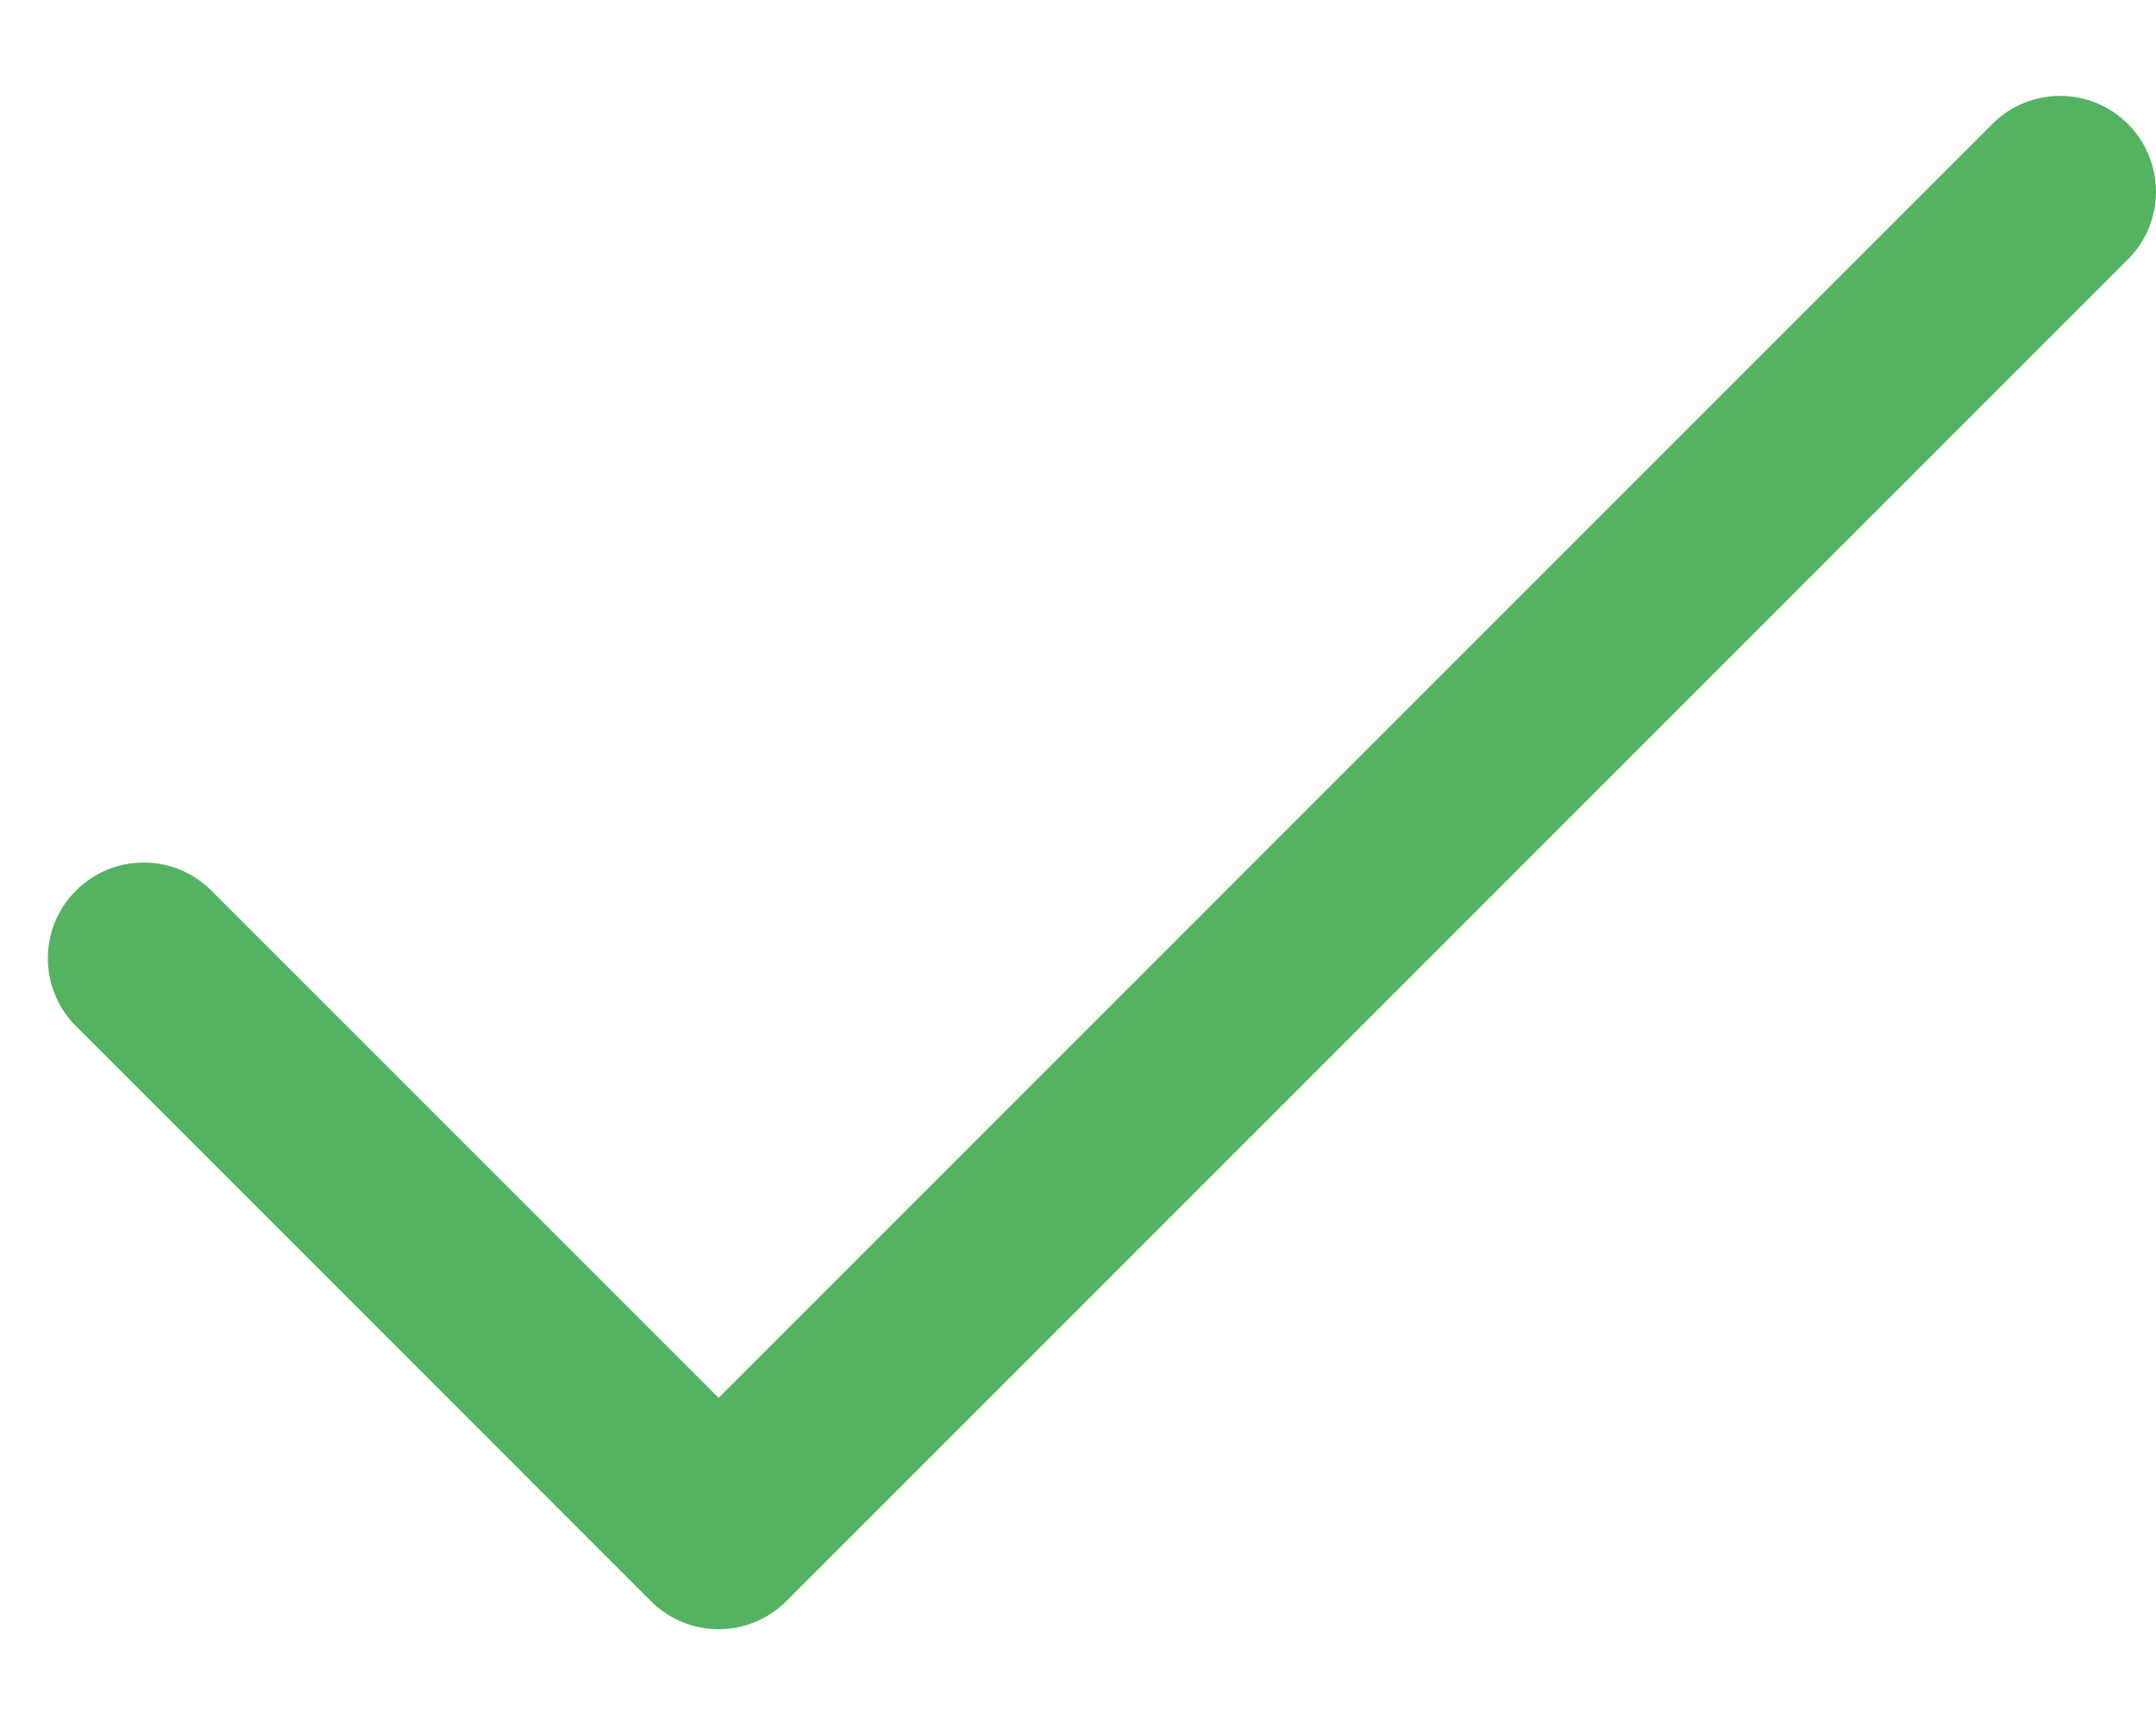
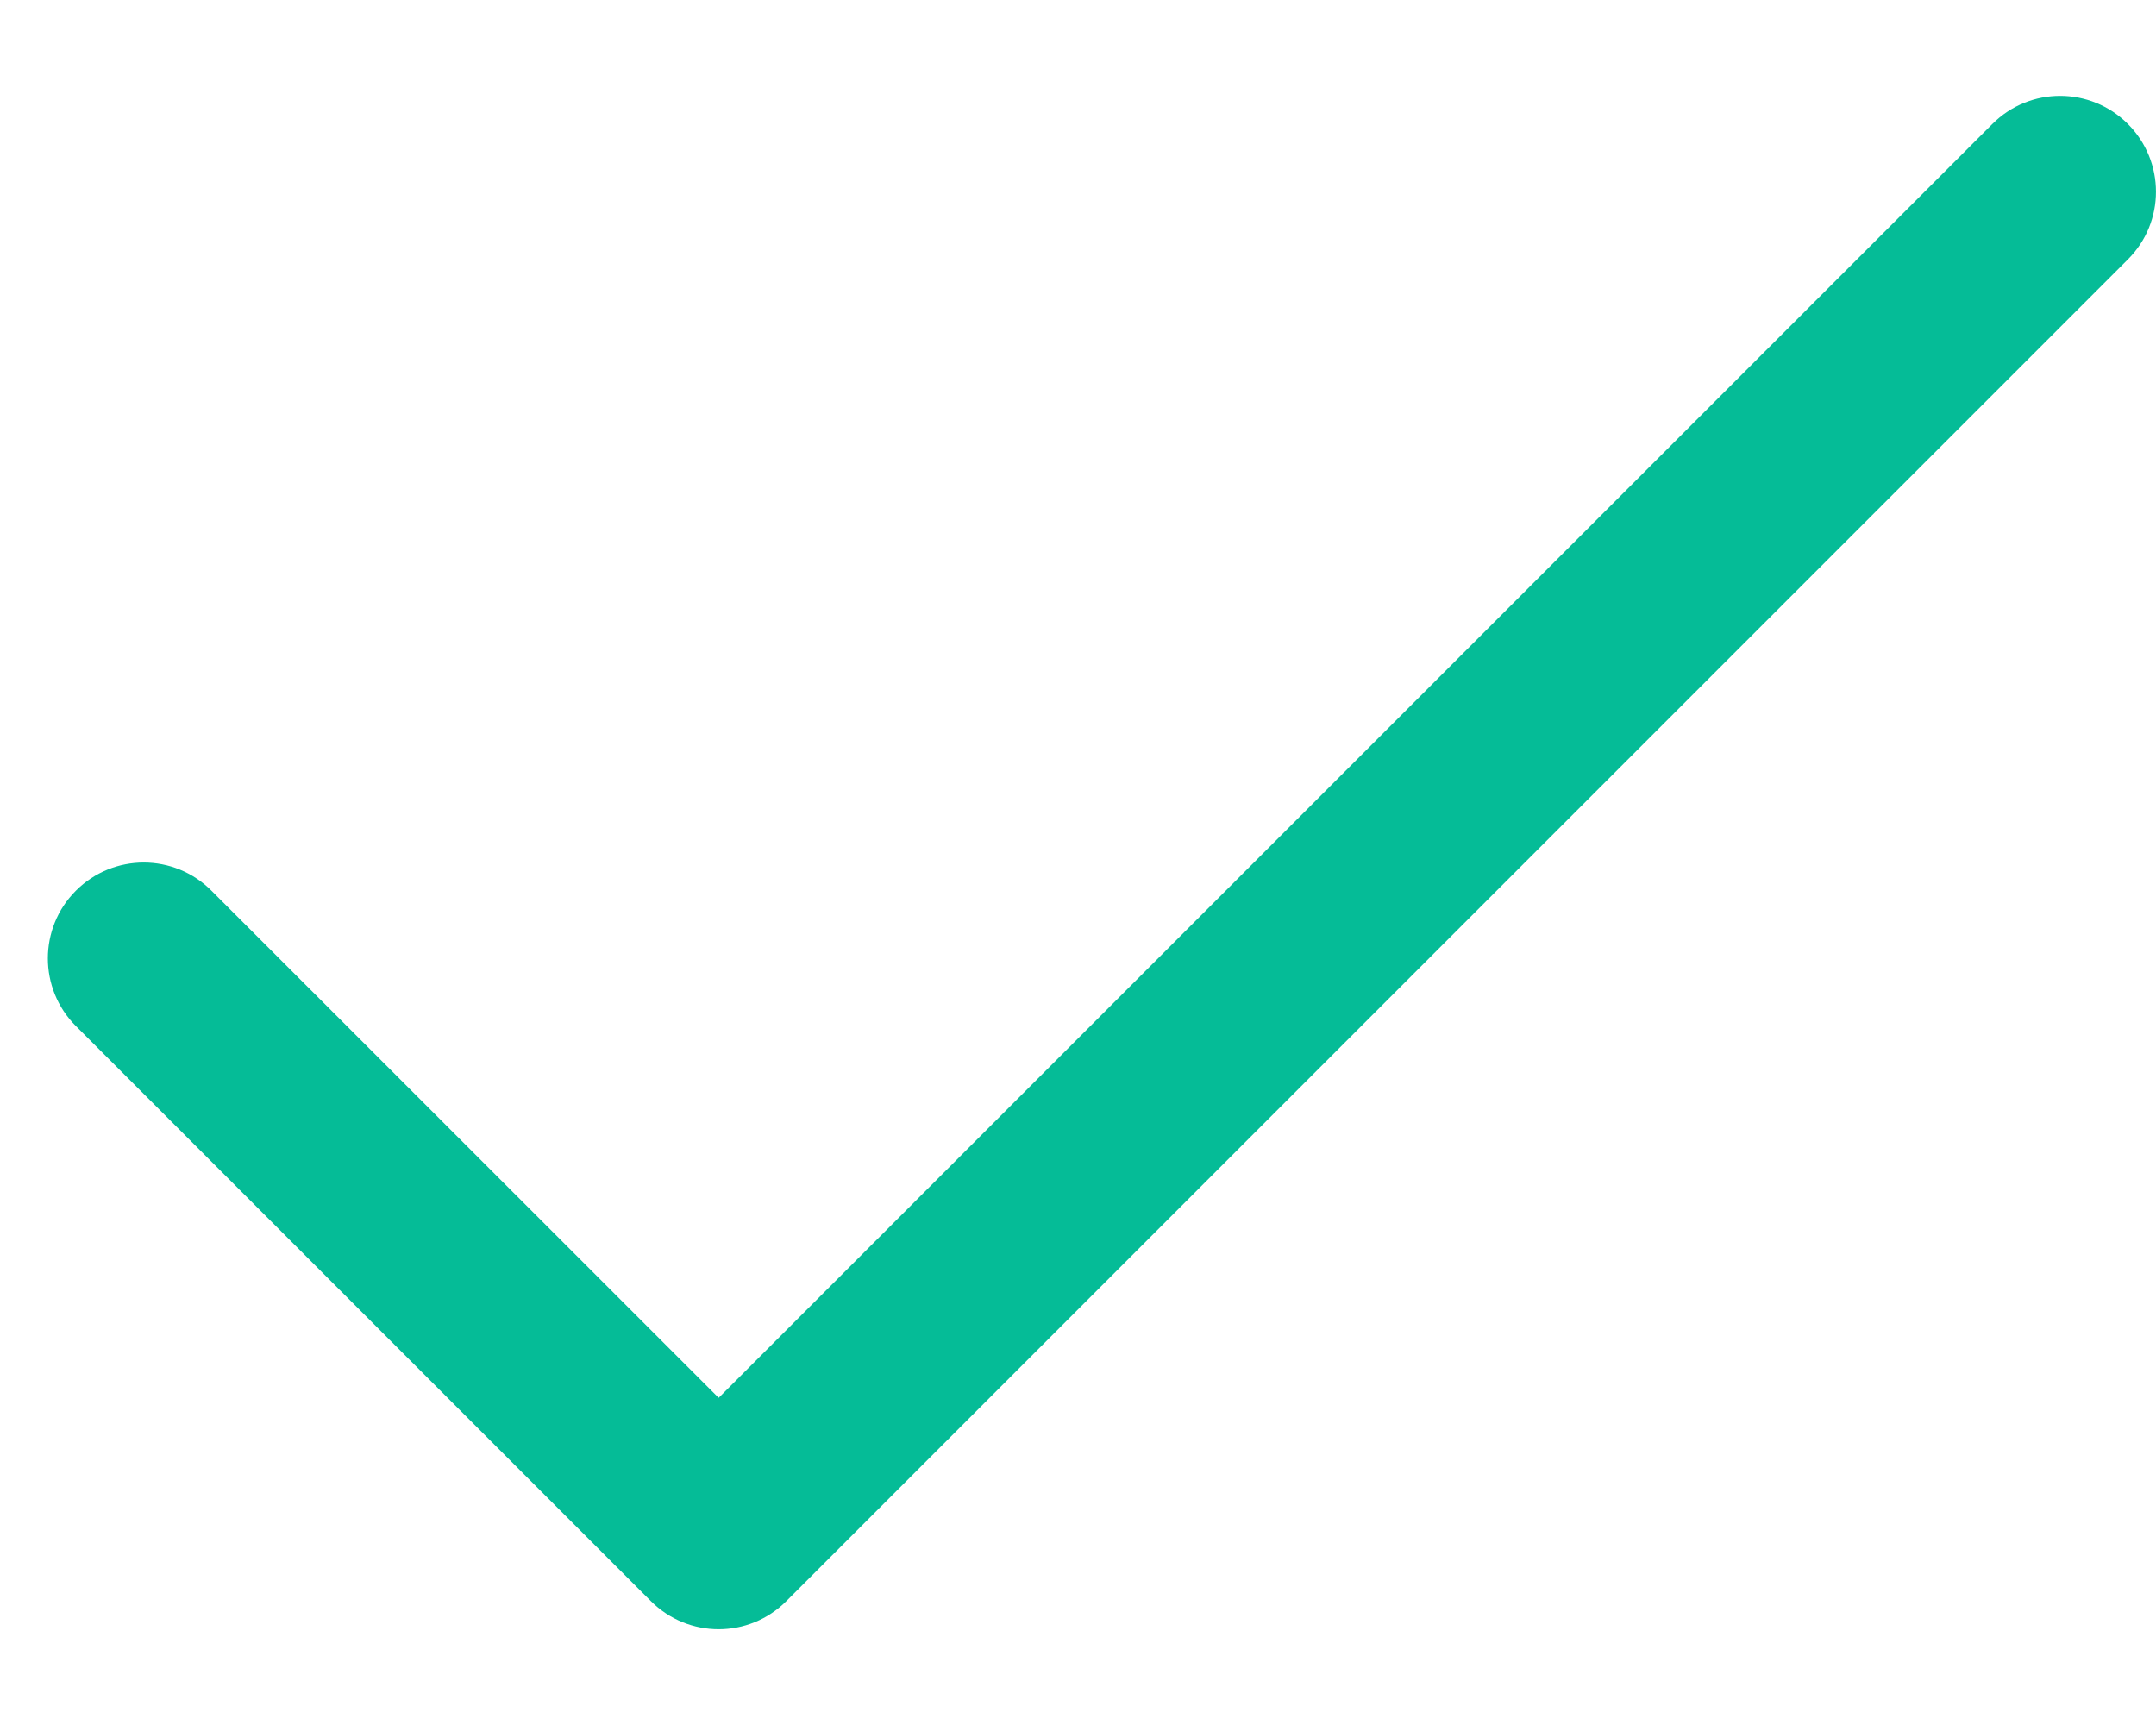
<svg xmlns="http://www.w3.org/2000/svg" width="15" height="12" viewBox="0 0 15 12" fill="none">
-   <path d="M5 9.724L13.862 0.862C14.122 0.602 14.544 0.602 14.804 0.862C15.065 1.123 15.065 1.545 14.804 1.805L5.471 11.138C5.211 11.399 4.789 11.399 4.528 11.138L0.528 7.138C0.268 6.878 0.268 6.456 0.528 6.196C0.789 5.935 1.211 5.935 1.471 6.196L5 9.724Z" fill="#54B361" />
+   <path d="M5 9.724L13.862 0.862C14.122 0.602 14.544 0.602 14.804 0.862C15.065 1.123 15.065 1.545 14.804 1.805L5.471 11.138C5.211 11.399 4.789 11.399 4.528 11.138L0.528 7.138C0.268 6.878 0.268 6.456 0.528 6.196C0.789 5.935 1.211 5.935 1.471 6.196L5 9.724Z" fill="#05bc97" />
</svg>
